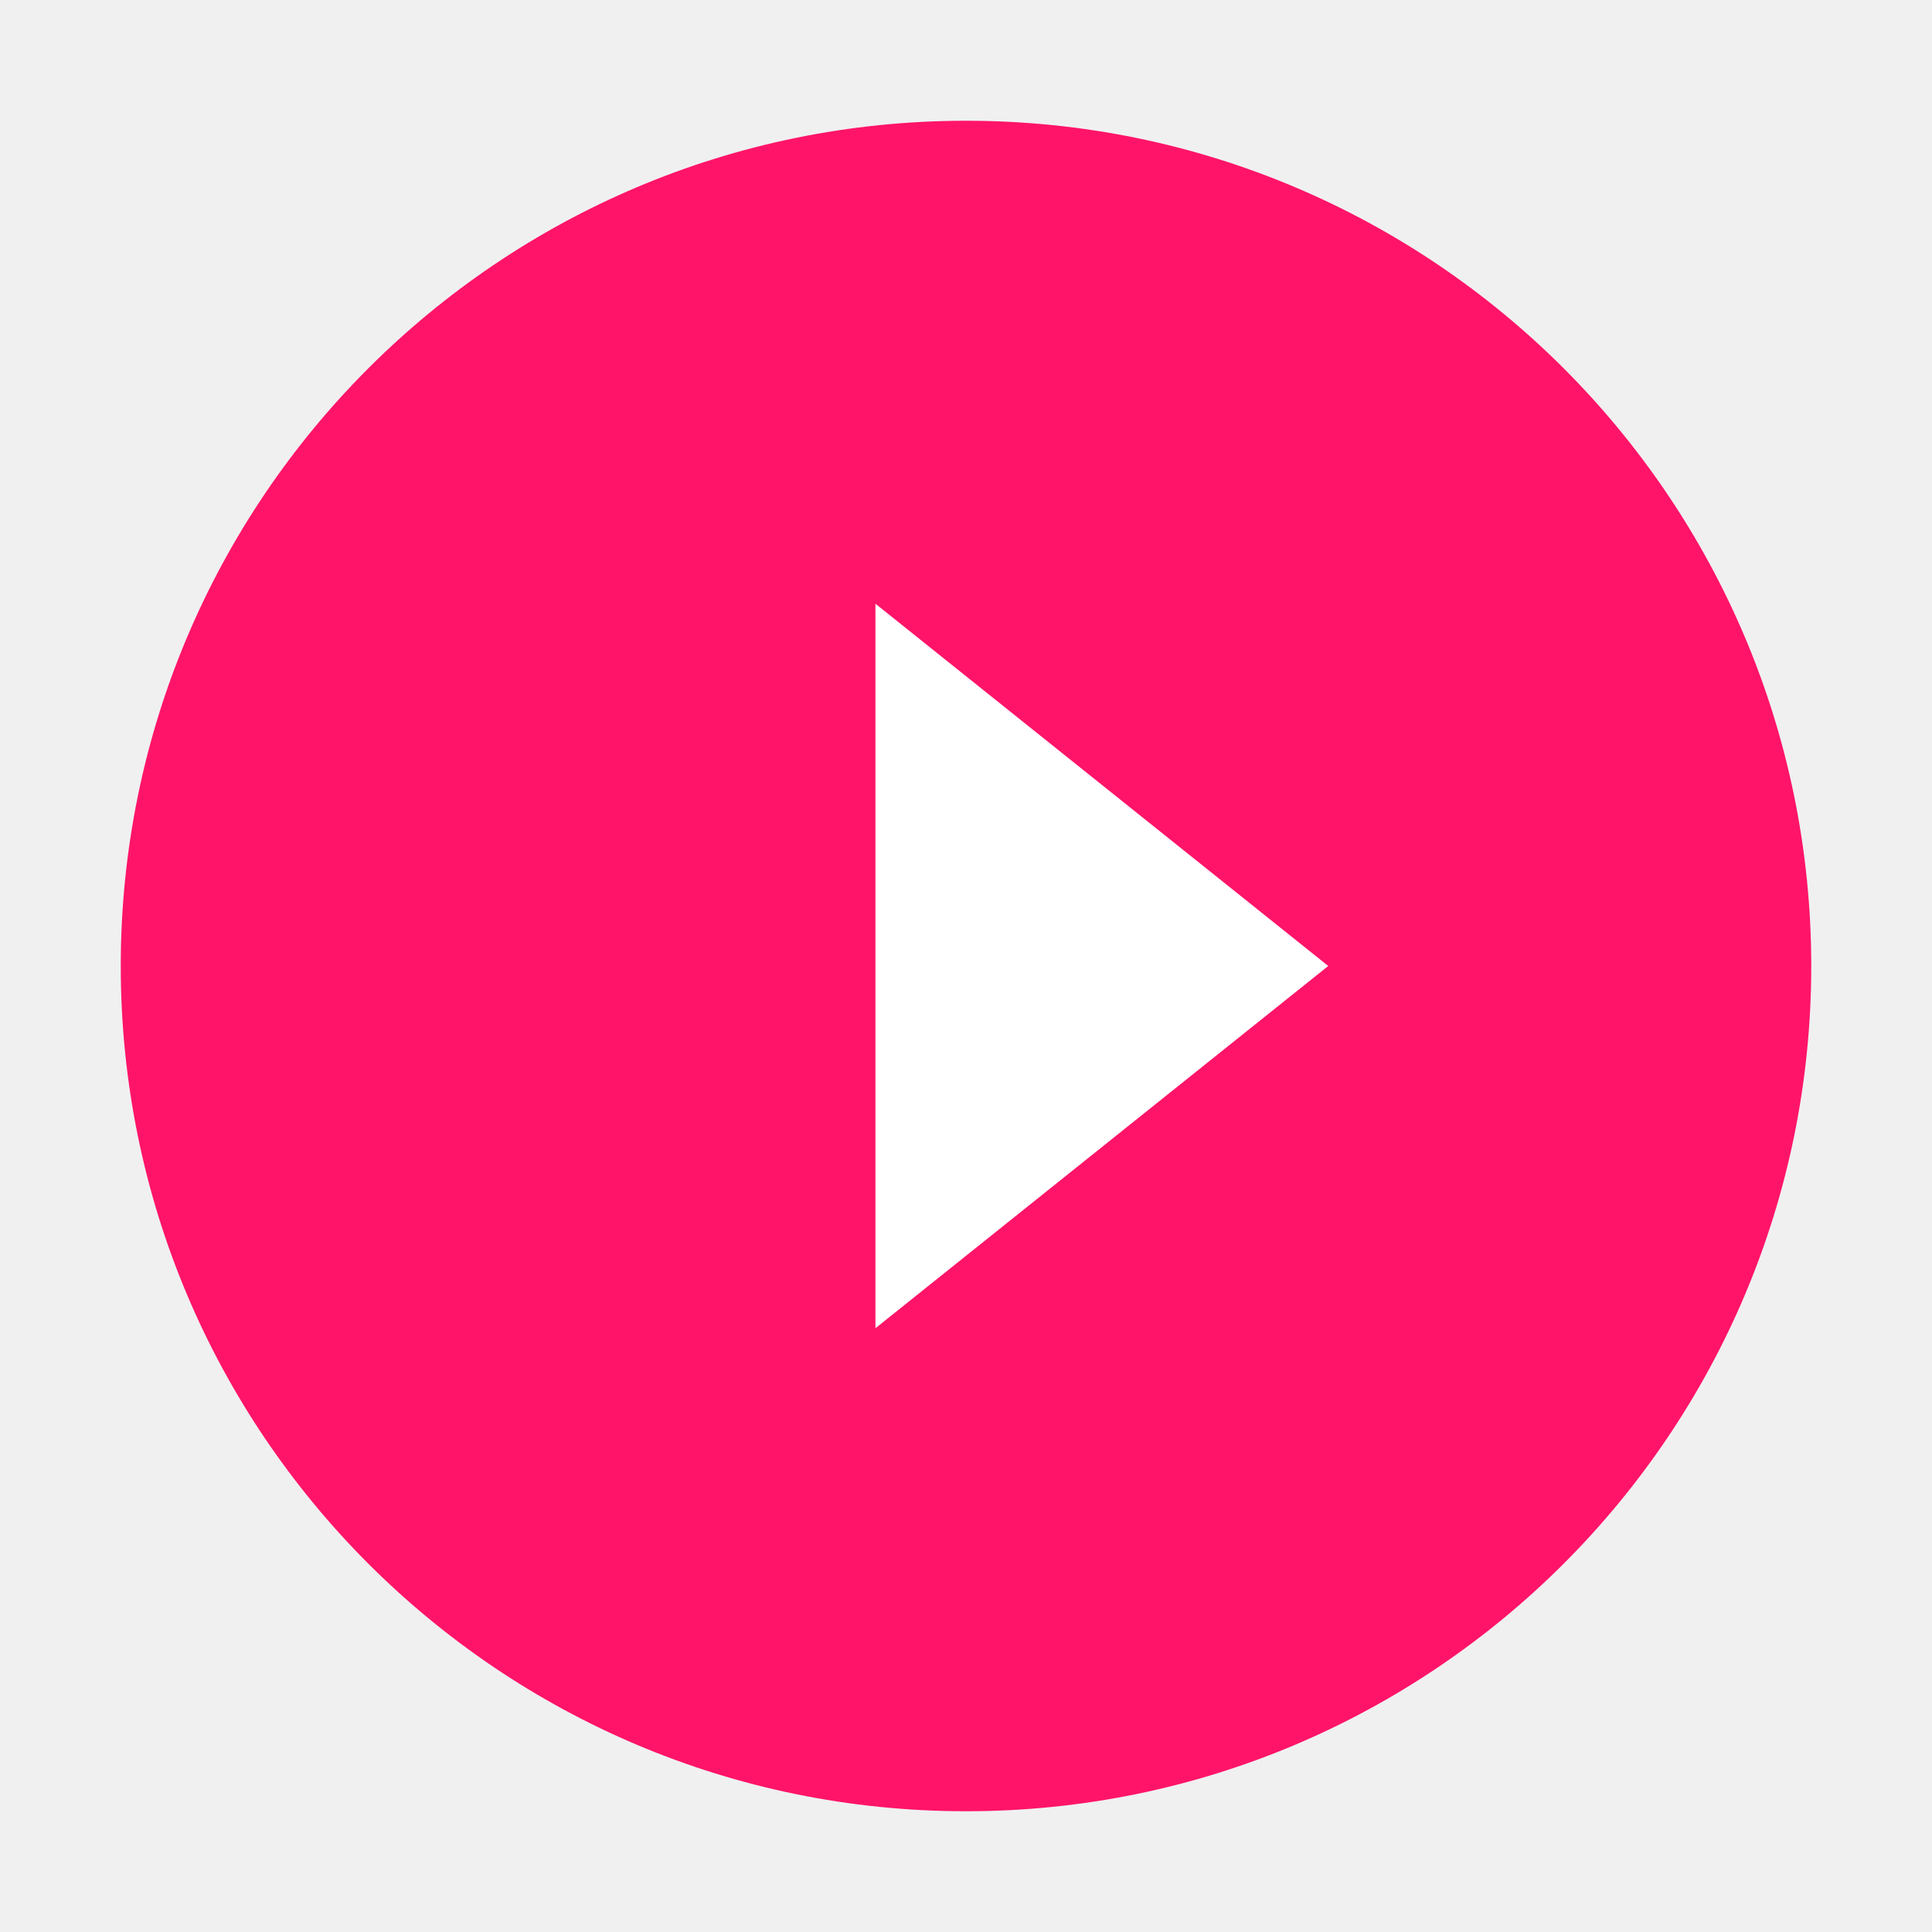
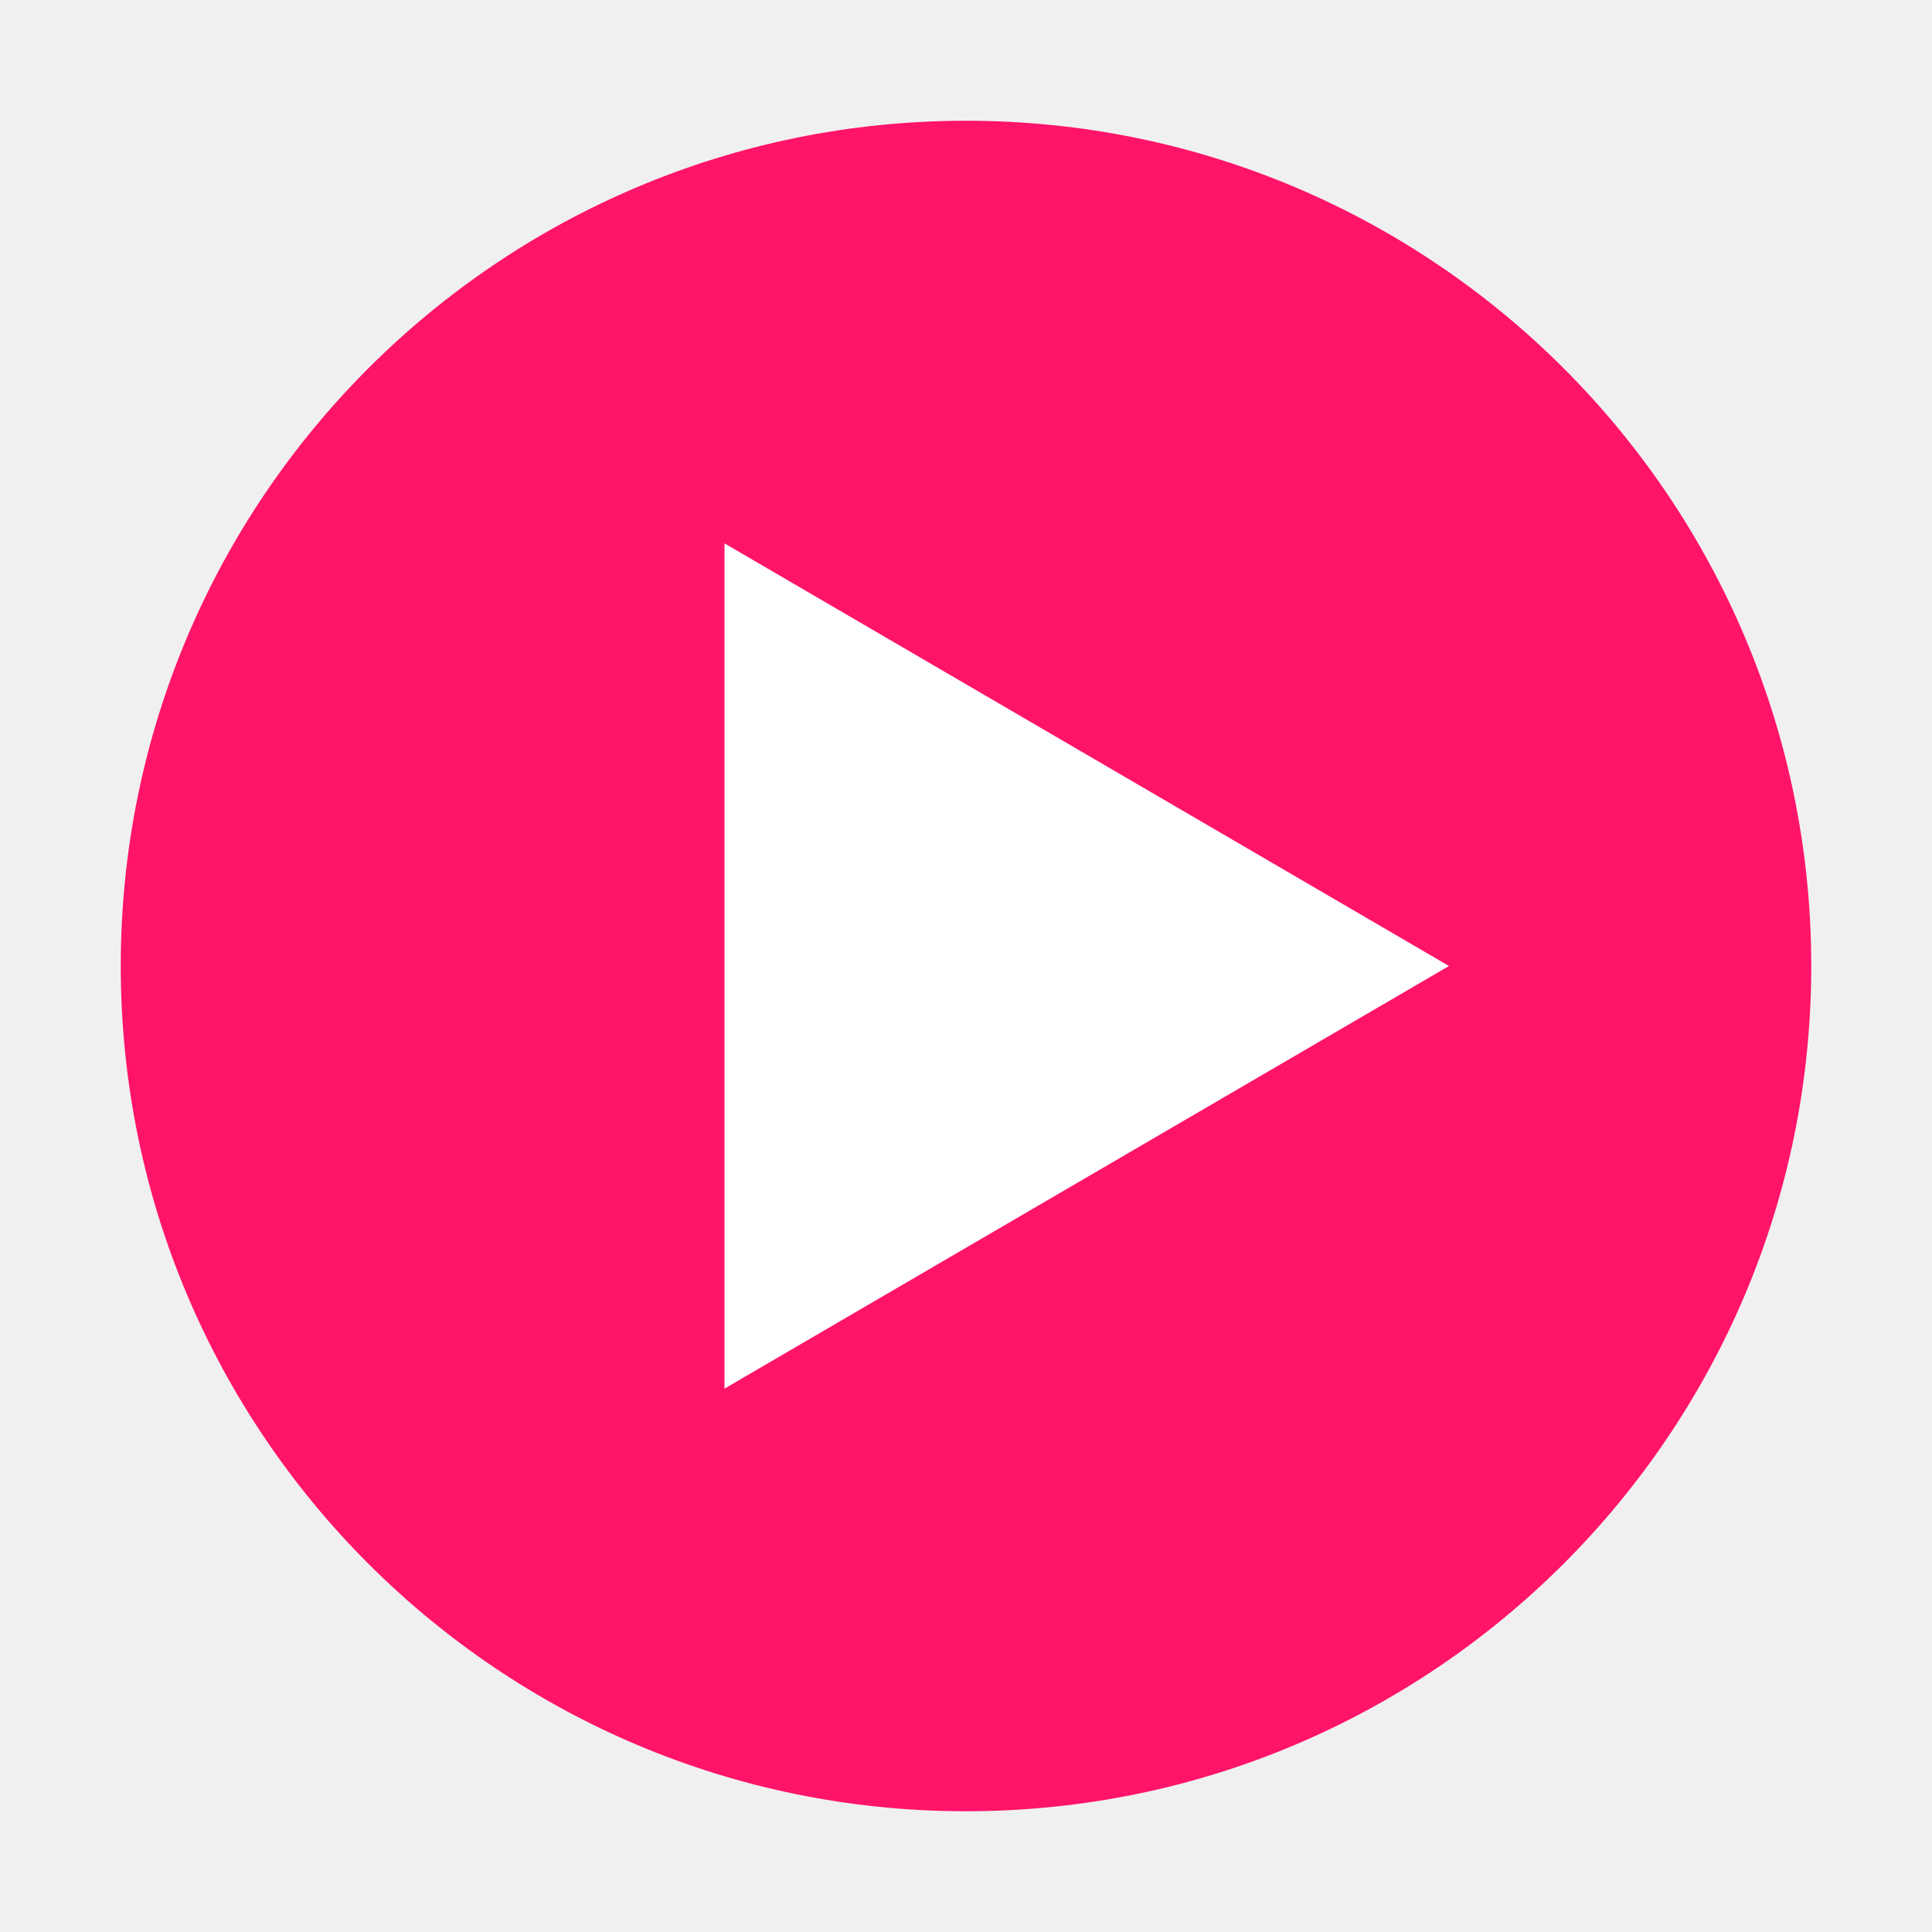
<svg xmlns="http://www.w3.org/2000/svg" width="32" height="32" viewBox="0 0 32 32" fill="none">
  <circle cx="16" cy="16" r="14" fill="#FF1469" />
-   <path d="M14.5 10L22 16L14.5 22V10Z" fill="white" />
+   <path d="M12 9L24 16L12 23V9Z" fill="white" />
</svg>
